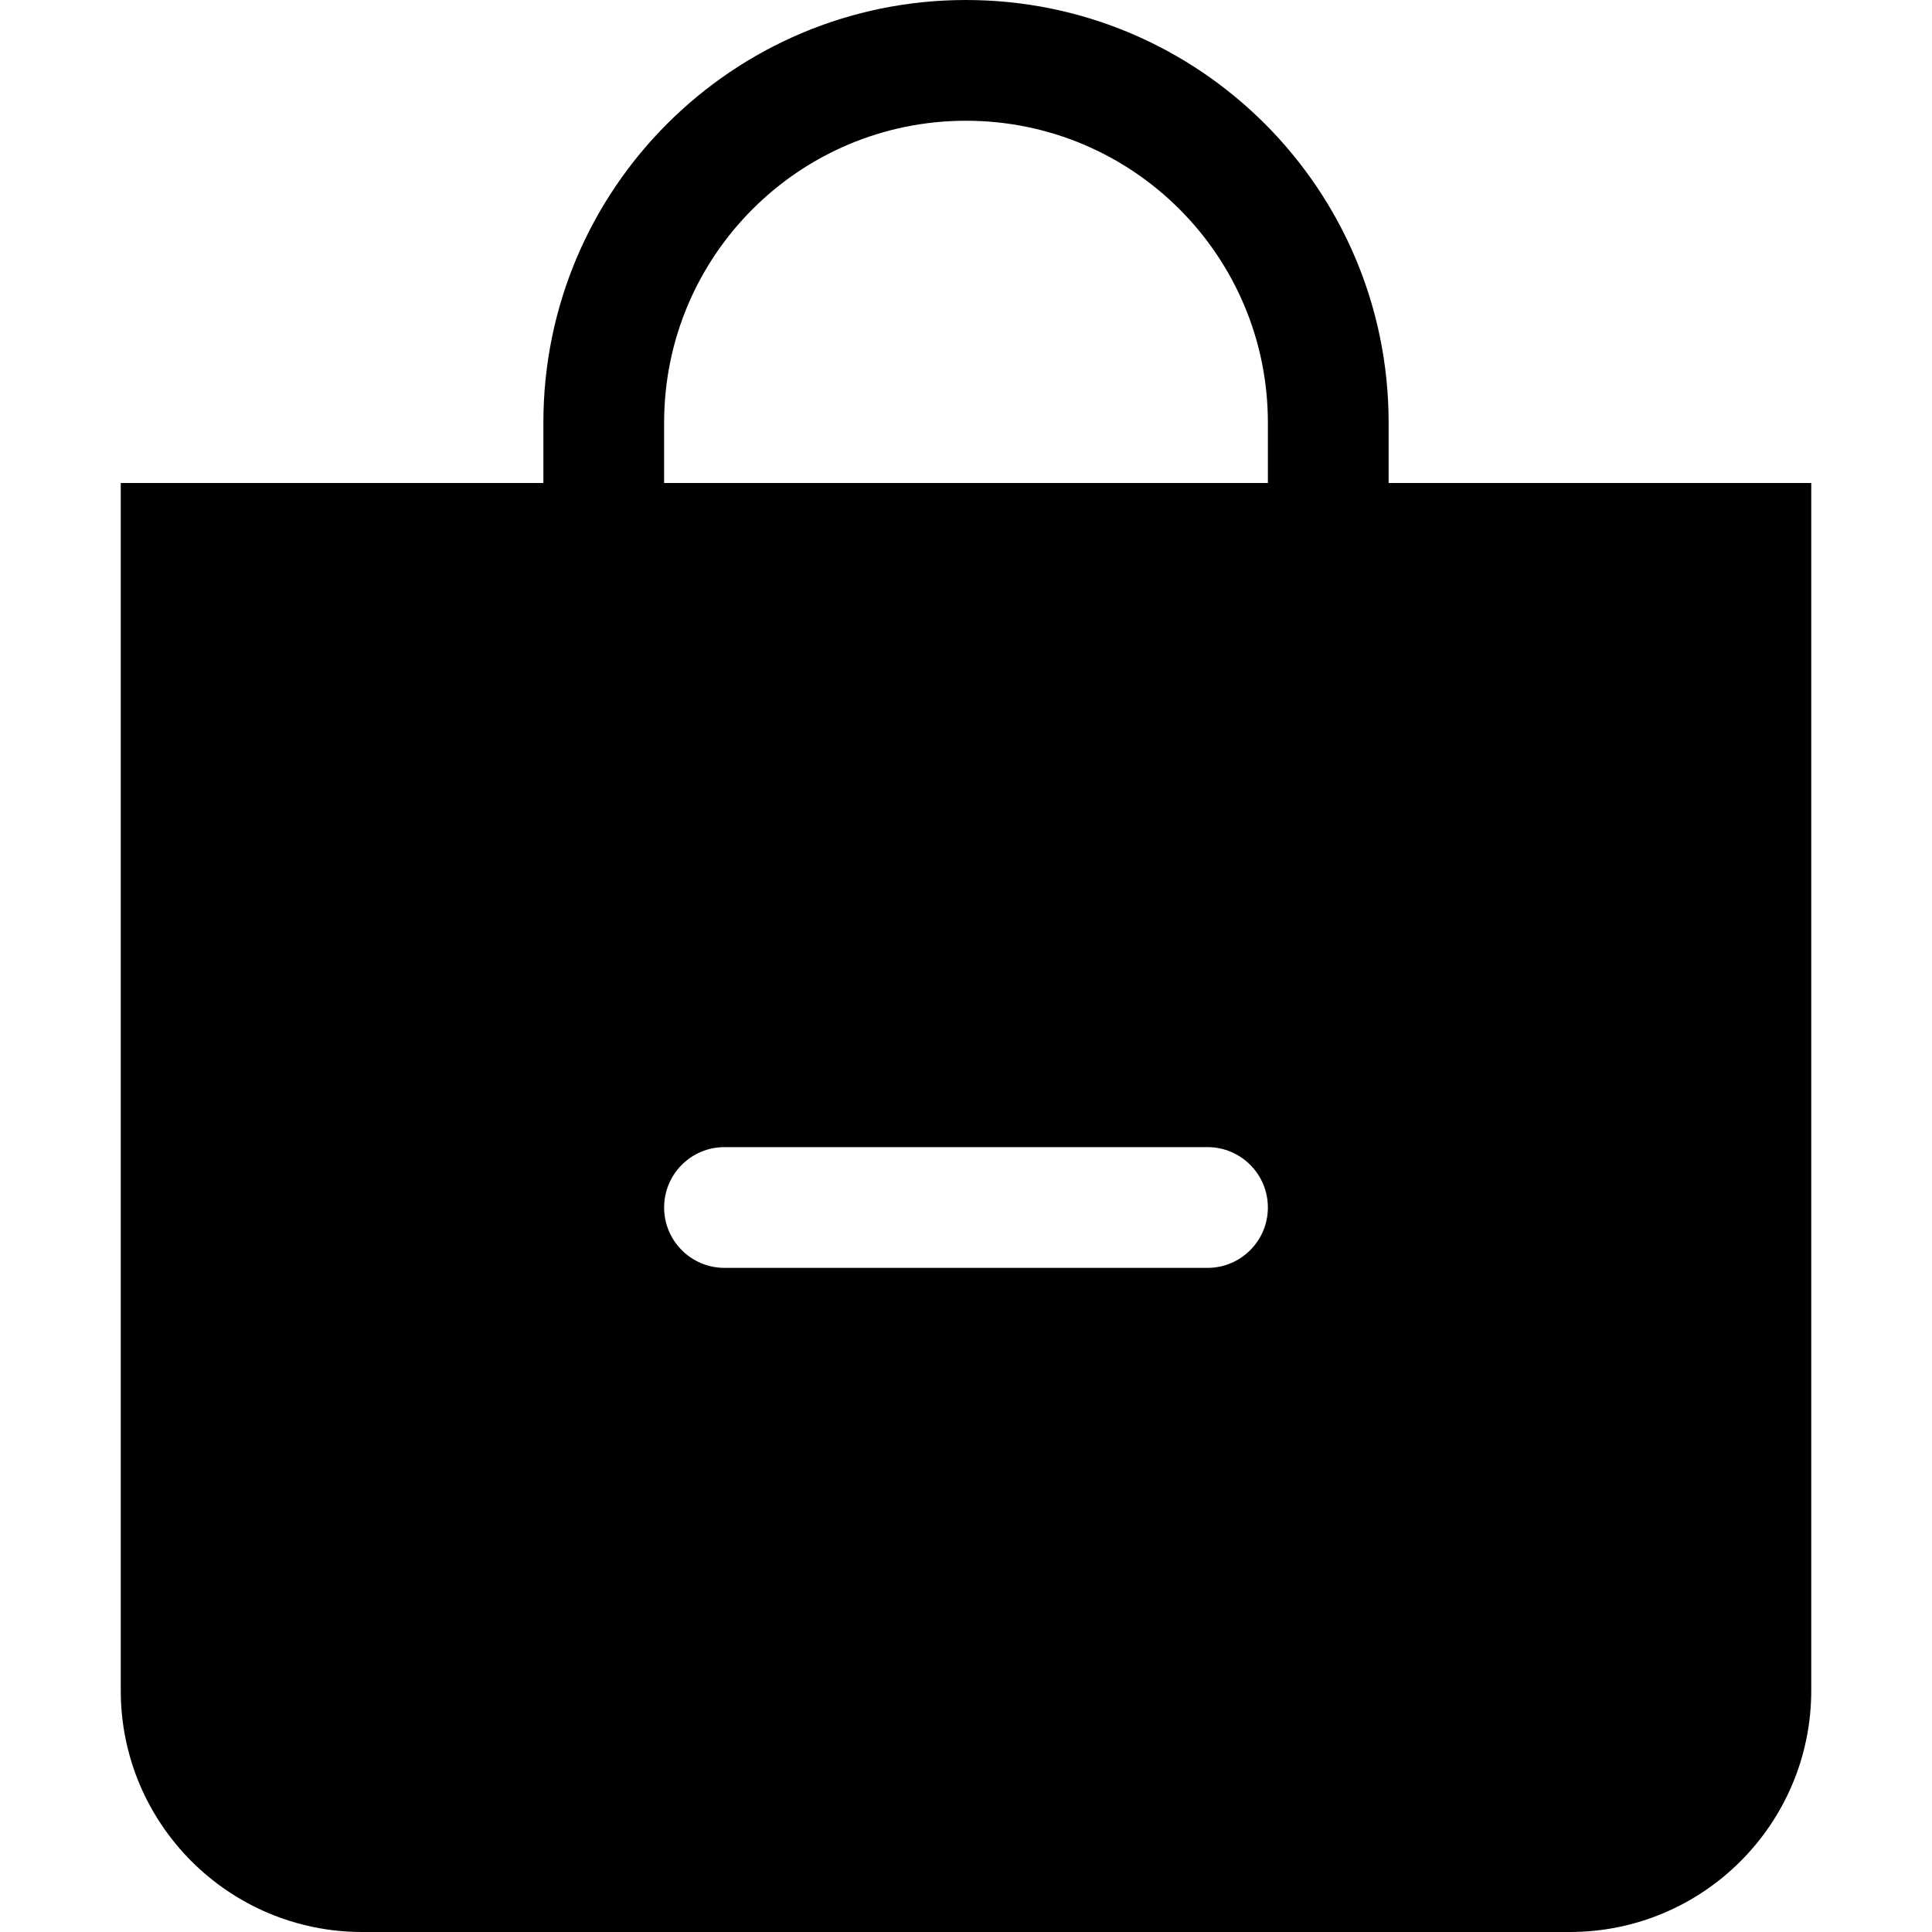
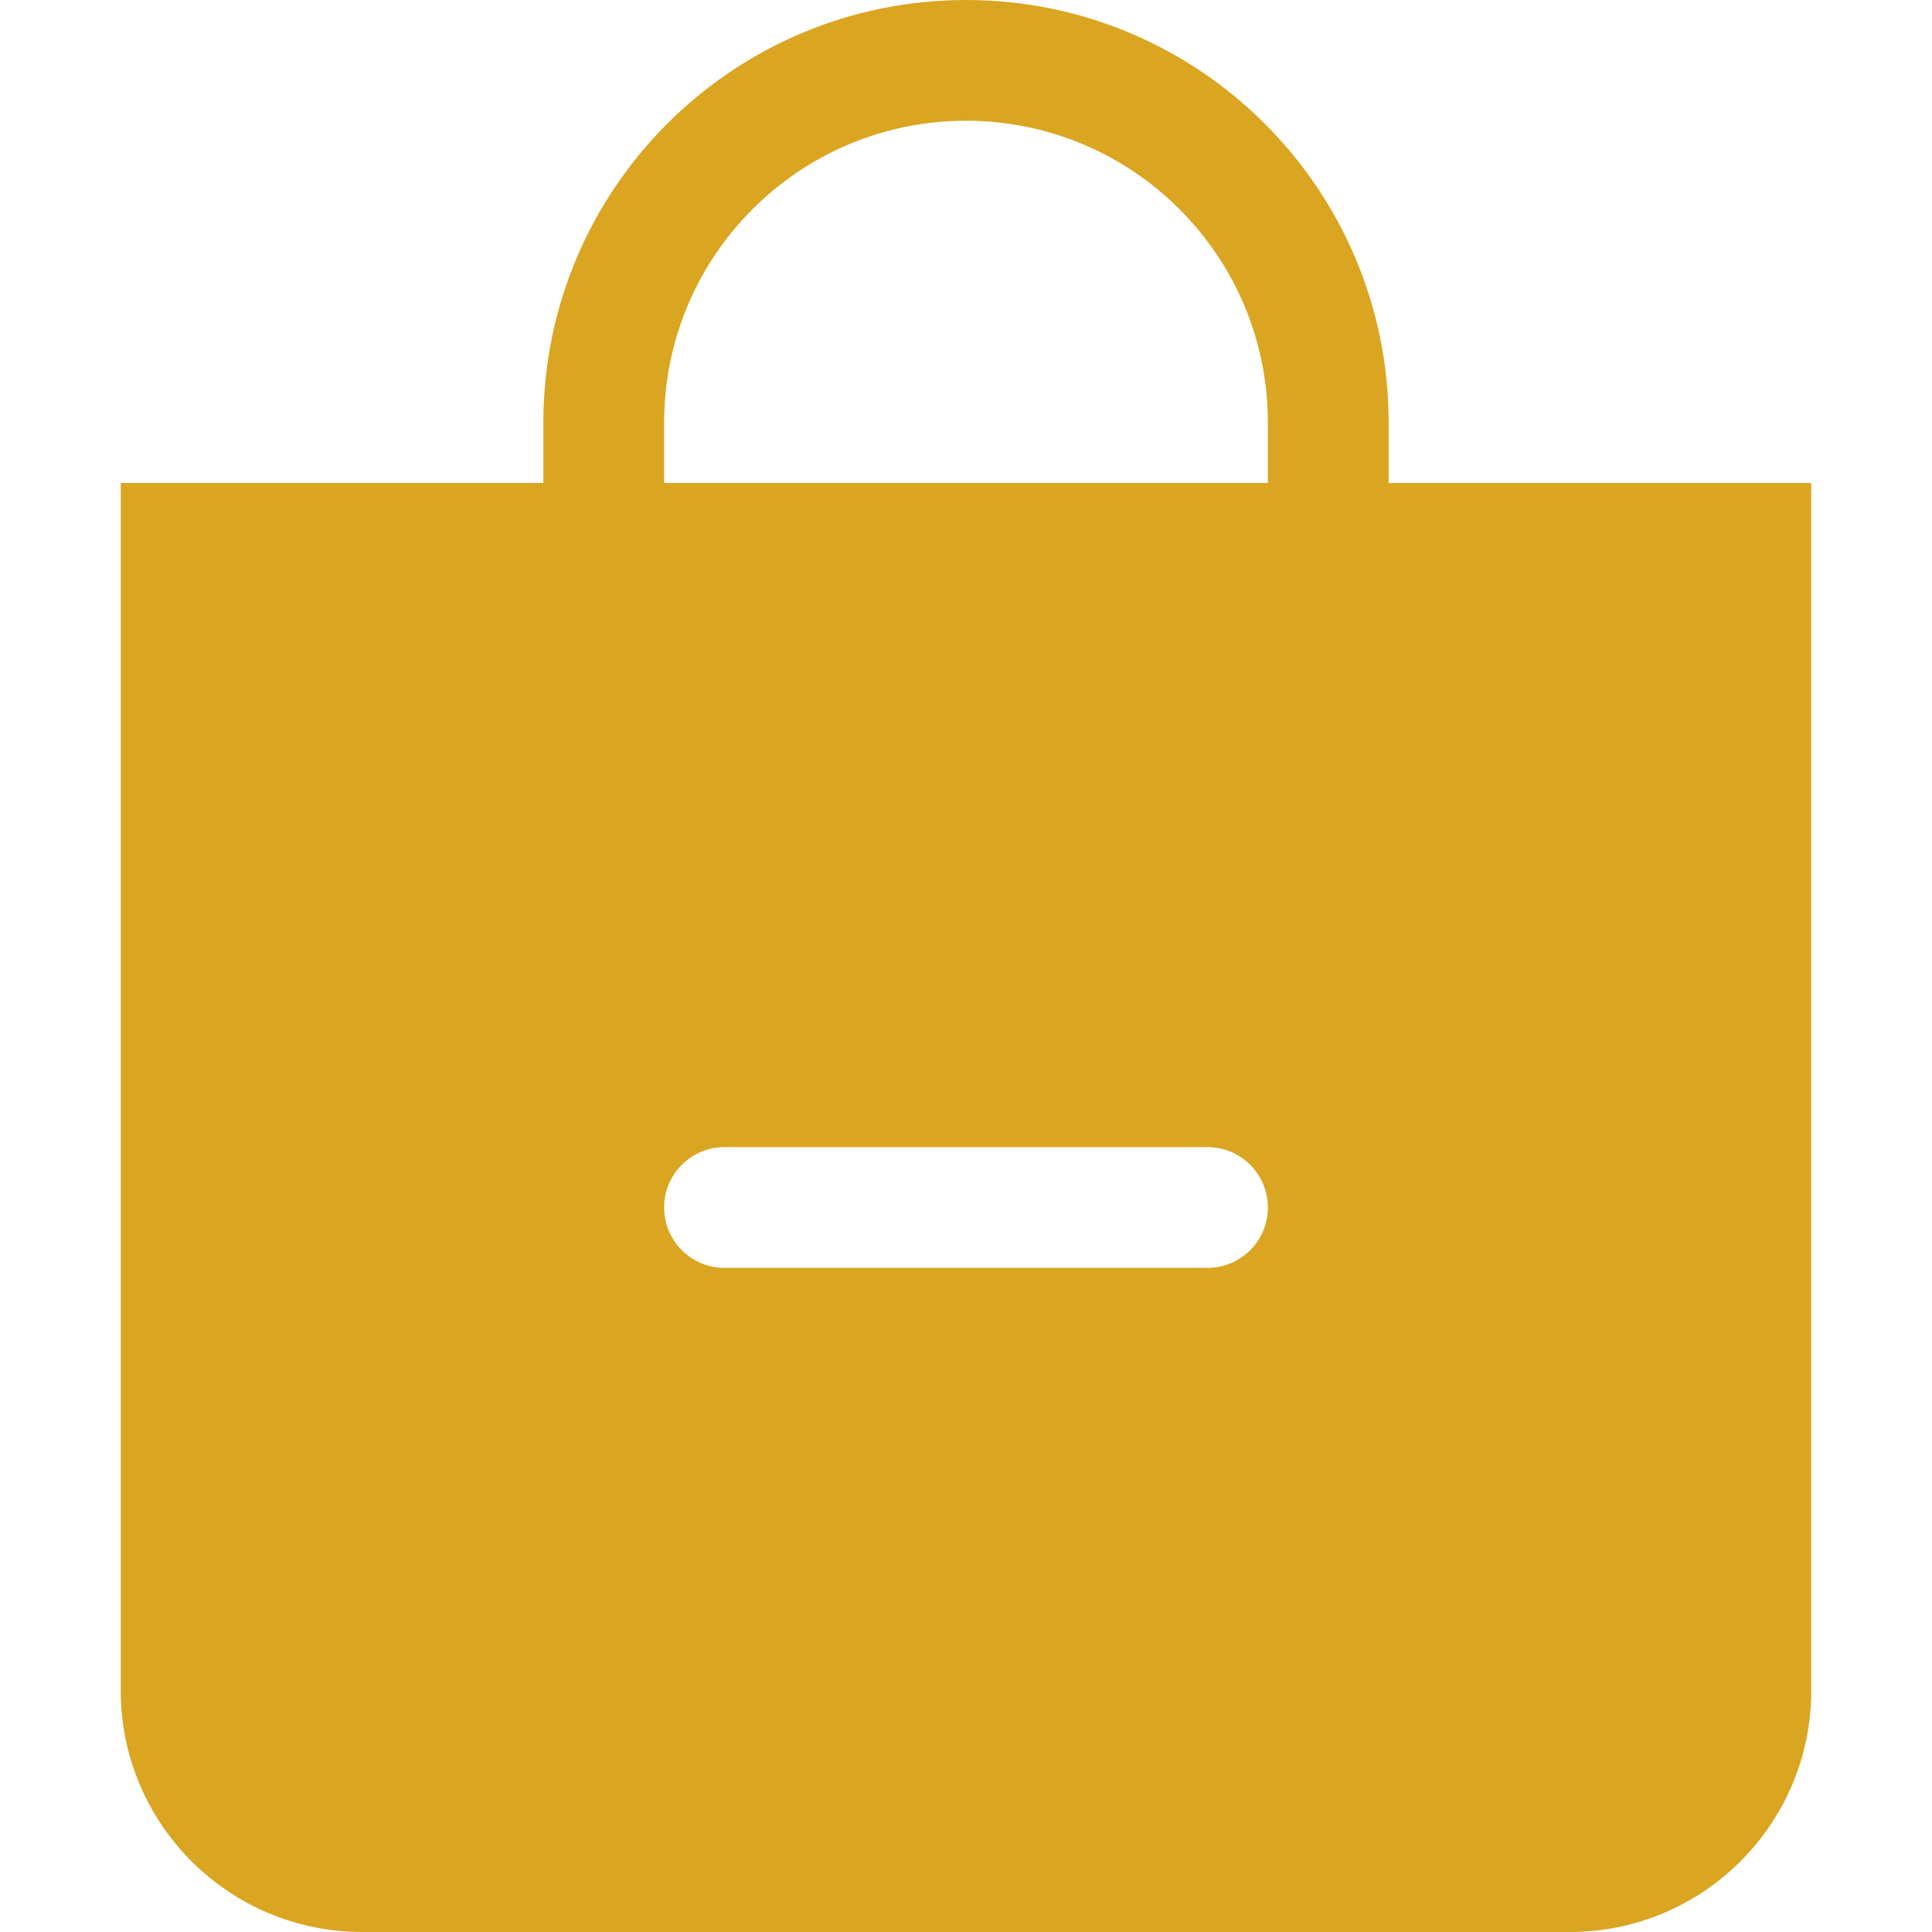
- <svg xmlns="http://www.w3.org/2000/svg" width="16" height="16" fill="currentColor" class="bi bi-bag-dash-fill" viewBox="0 0 16 16">
+ <svg xmlns="http://www.w3.org/2000/svg" width="16" height="16" fill="goldenrod" class="bi bi-bag-dash-fill" viewBox="0 0 16 16">
  <path fill-rule="evenodd" d="M10.5 3.5a2.5 2.5 0 0 0-5 0V4h5v-.5zm1 0V4H15v10a2 2 0 0 1-2 2H3a2 2 0 0 1-2-2V4h3.5v-.5a3.5 3.5 0 1 1 7 0zM6 9.5a.5.5 0 0 0 0 1h4a.5.5 0 0 0 0-1H6z" />
</svg>
